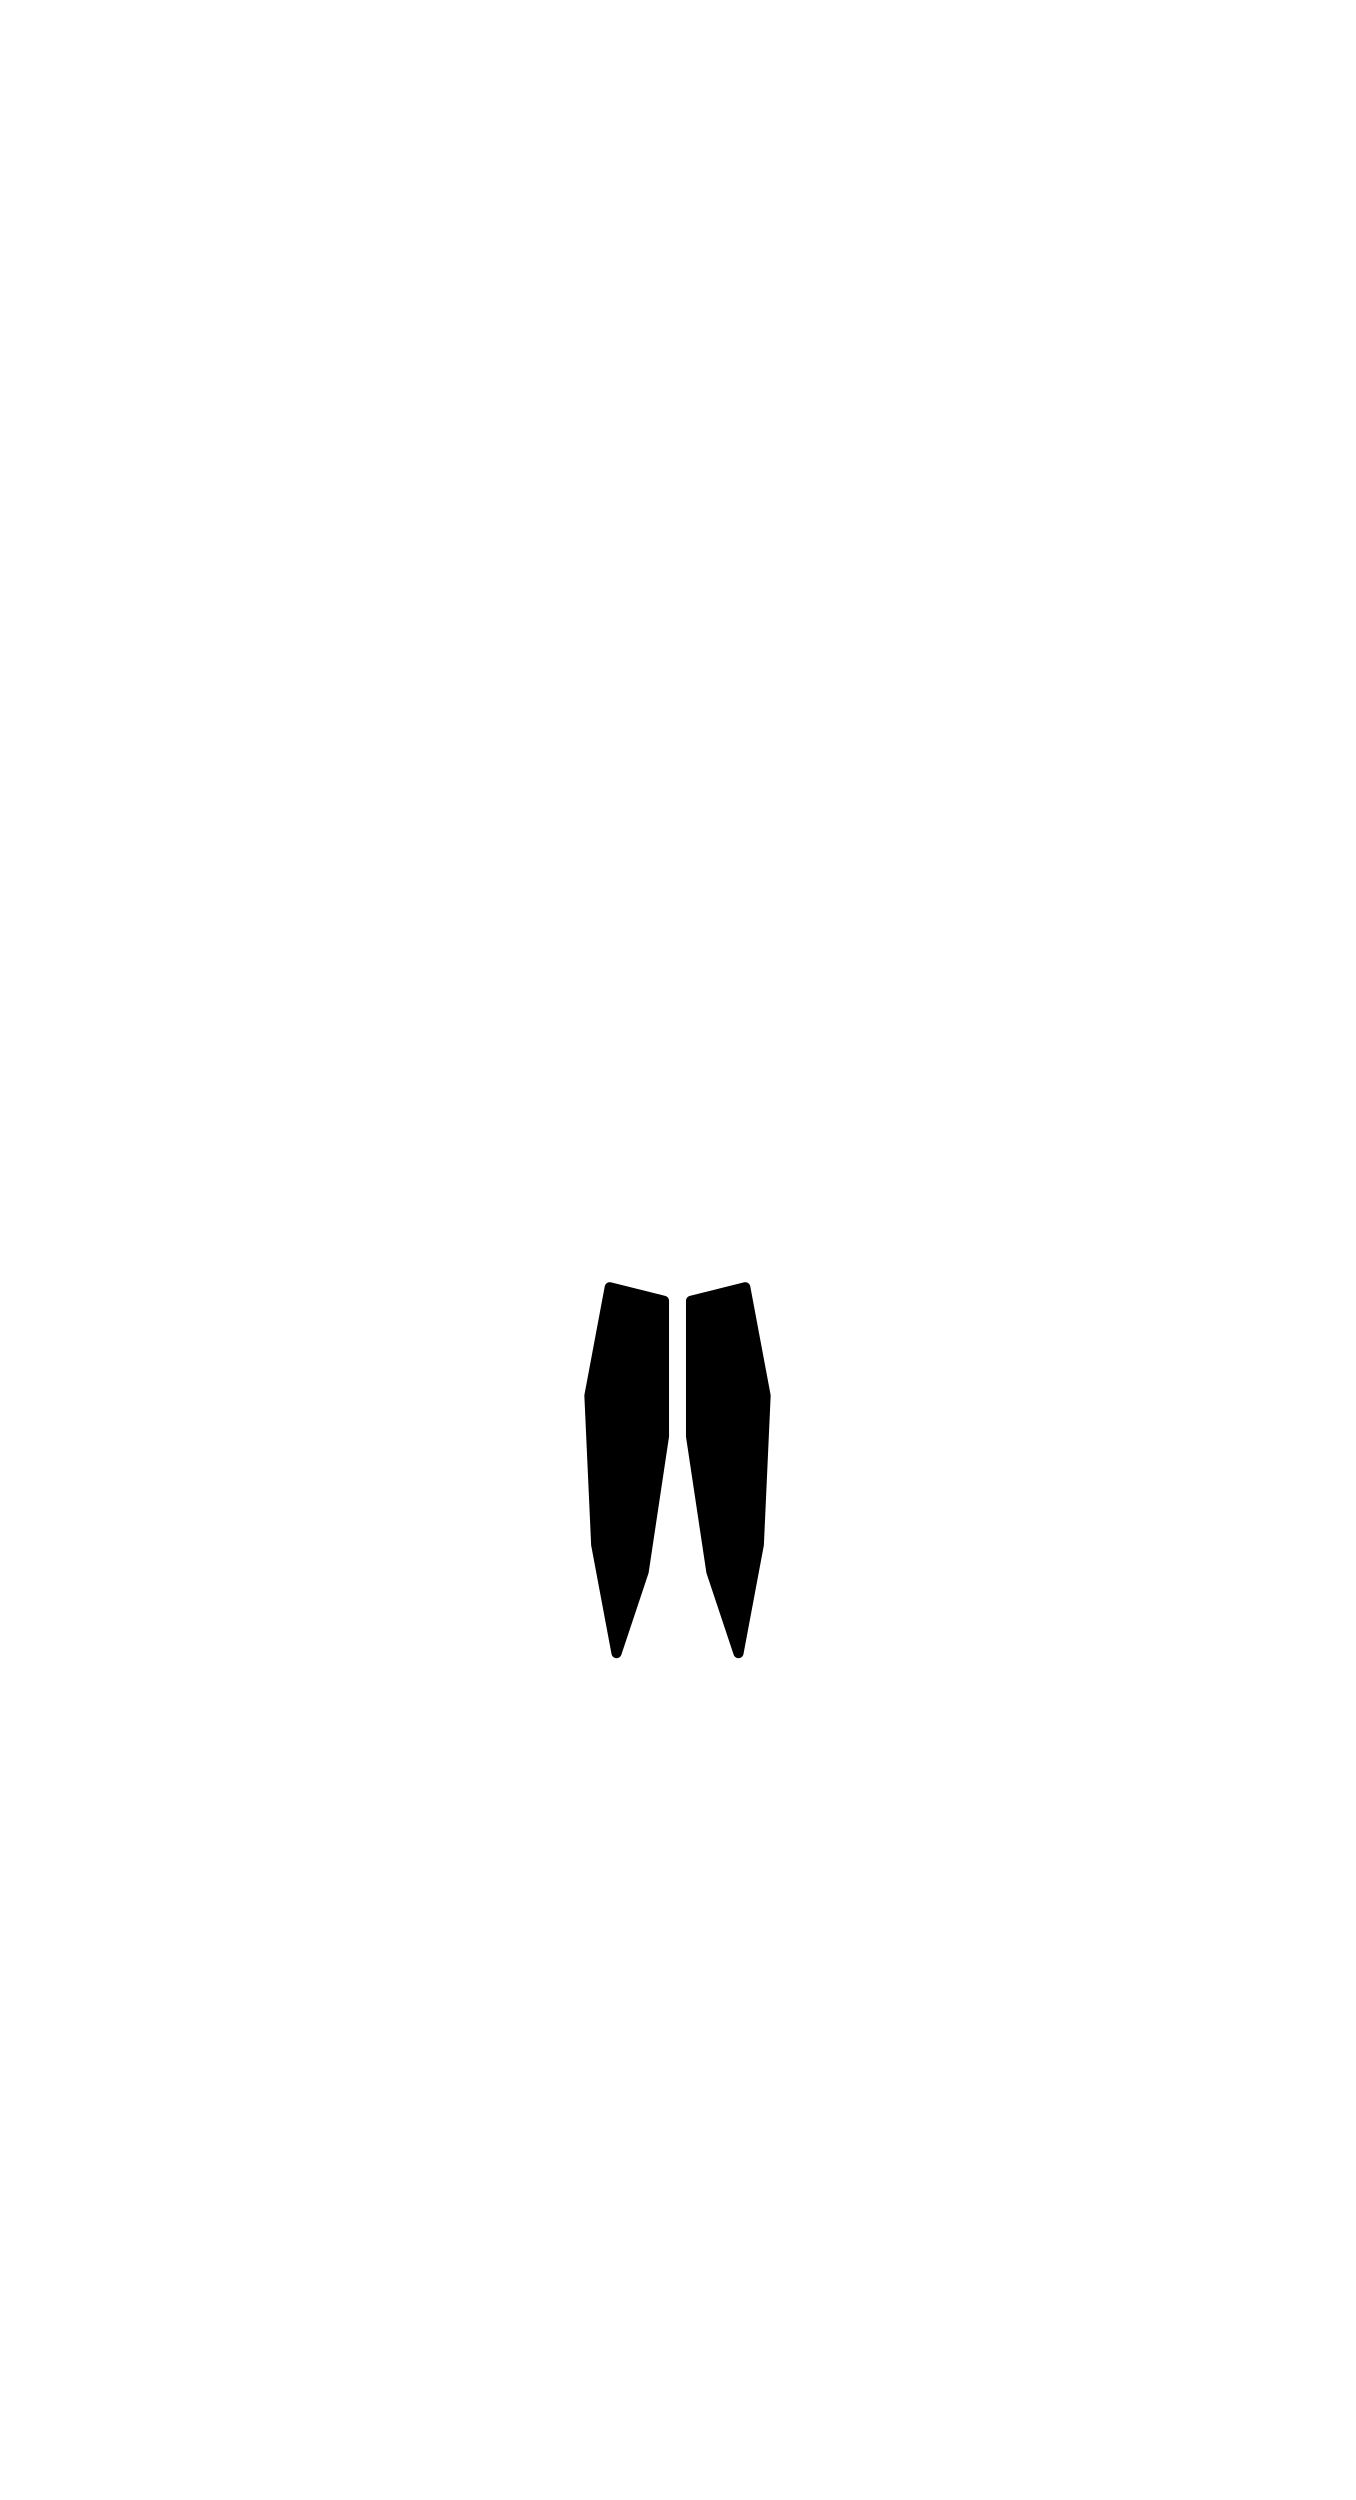
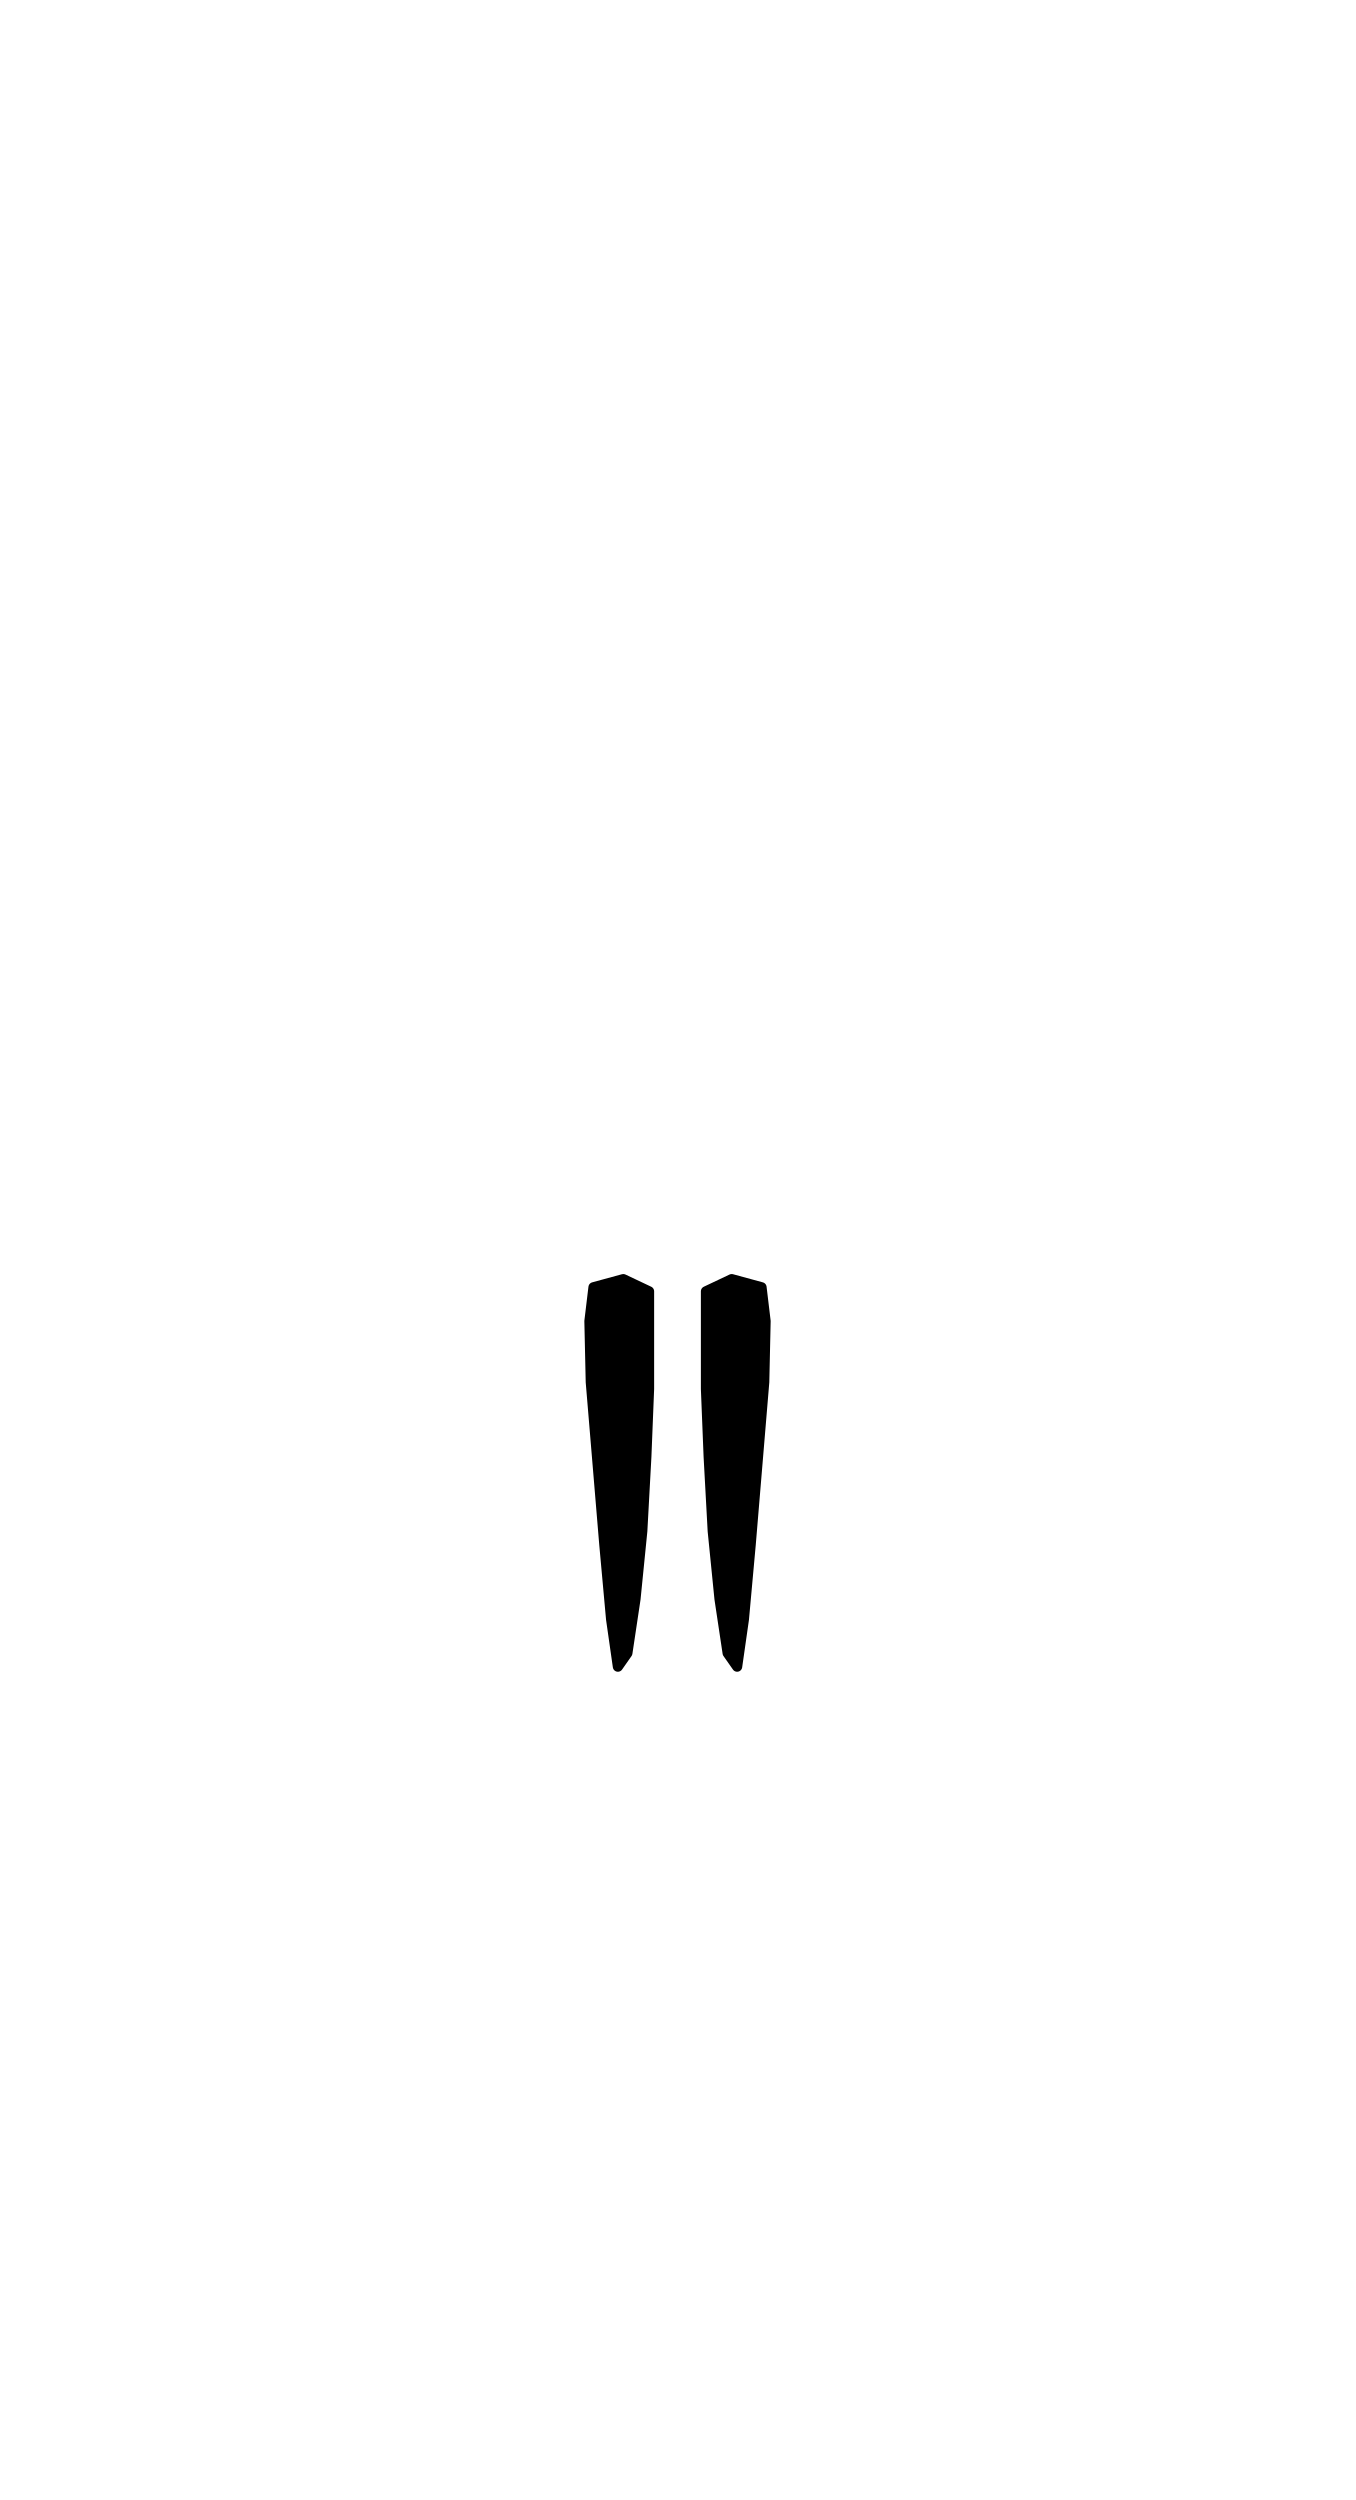
<svg xmlns="http://www.w3.org/2000/svg" width="200" height="369" viewBox="0 0 200 369">
  <g fill="#000" stroke="#000" stroke-width="1.5" stroke-linejoin="round">
-     <path d="M 90 190 L 98 192 L 98 212 L 95 232 L 91 244 L 88 228 L 87 206 Z" />
-     <path d="M 110 190 L 102 192 L 102 212 L 105 232 L 109 244 L 112 228 L 113 206 Z" />
+     <path d="M 87.6 190 L 92 188.8 L 95.8 190.6 L 95.8 205 L 95.4 215 L 94.8 226 L 93.8 236 L 92.6 244 L 91.2 246 L 90.2 239 L 89.2 228 L 88.2 216 L 87.2 204 L 87 195 Z" />
+     <path d="M 112.4 190 L 108 188.8 L 104.2 190.6 L 104.2 205 L 104.6 215 L 105.2 226 L 106.2 236 L 107.4 244 L 108.8 246 L 109.8 239 L 110.8 228 L 111.8 216 L 112.8 204 L 113 195 Z" />
  </g>
</svg>
